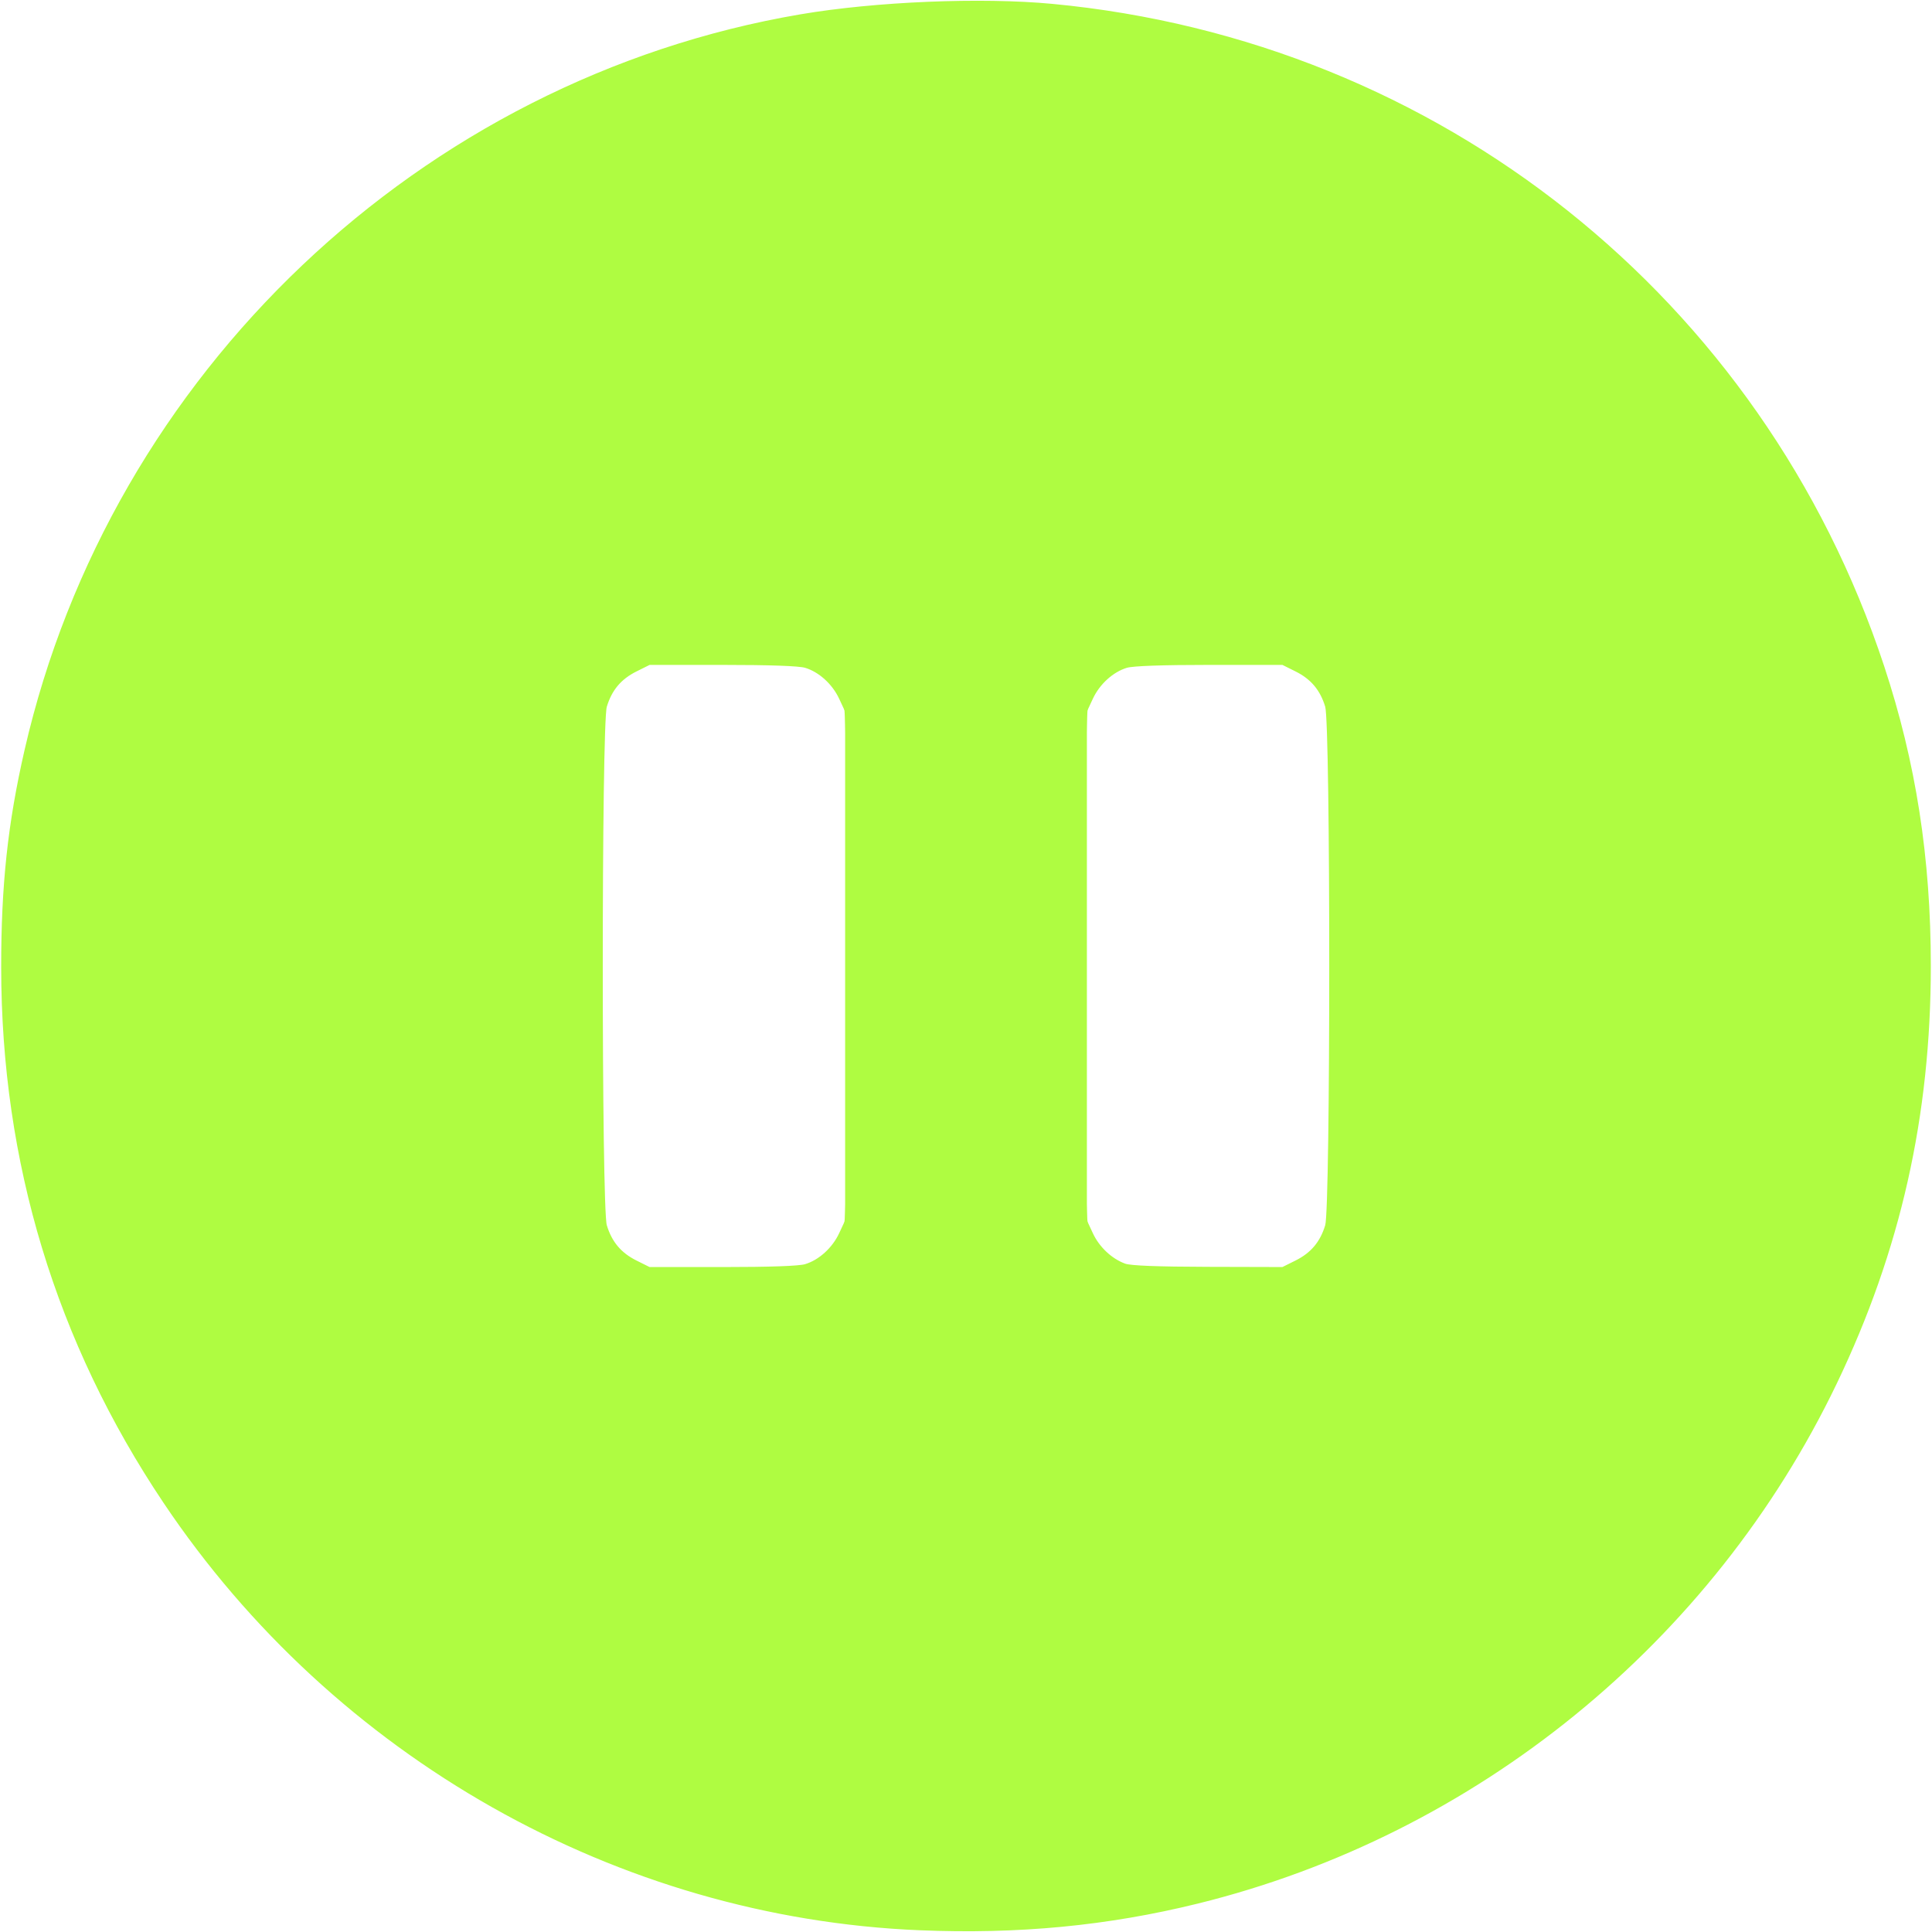
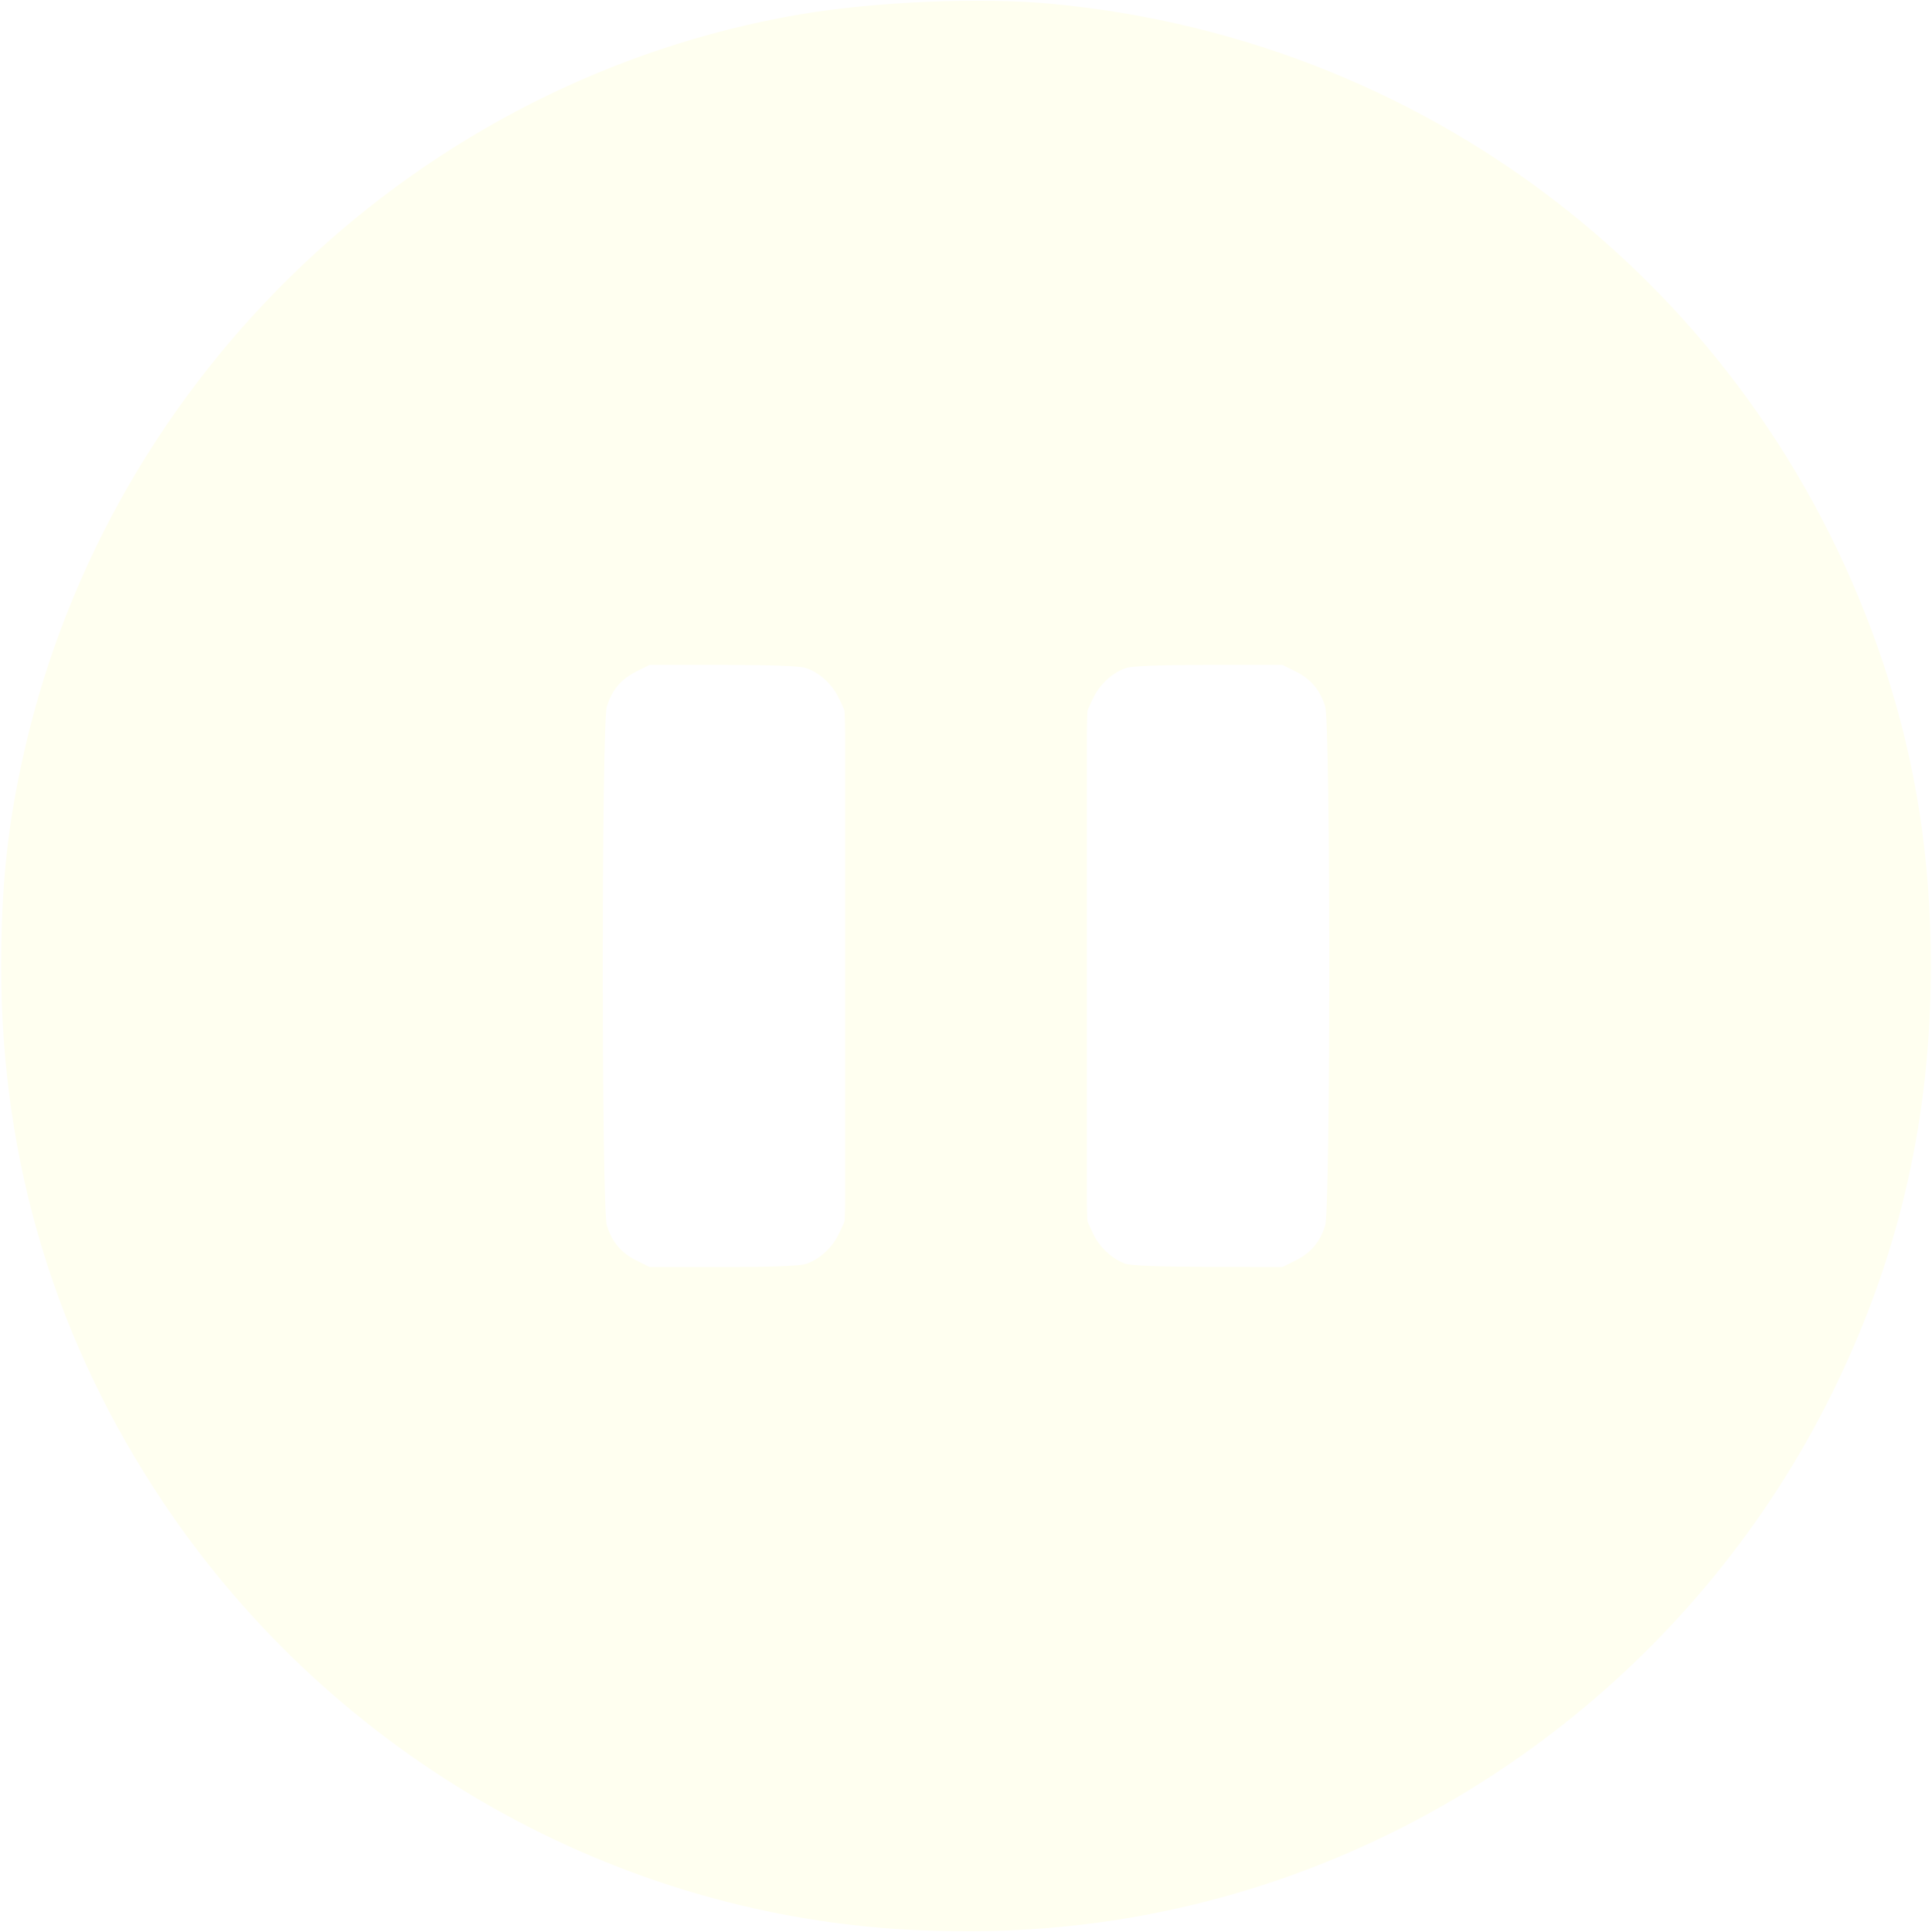
<svg xmlns="http://www.w3.org/2000/svg" fill="#000000" height="800px" width="800px" version="1.1" id="Capa_1" viewBox="0 0 512 512" xml:space="preserve">
  <defs id="defs1" />
-   <path style="fill:#affc41;stroke:#affc41;stroke-width:0.64;stroke-linejoin:bevel;stroke-dasharray:none;fill-opacity:1;stroke-opacity:1" d="M 243.731,511.22 C 163.816,507.914 88.821,465.528 43.626,398.122 15.096,355.57 0.653,307.94 0.632,256.336 0.623,234.537 2.372,218.281 6.813,198.869 29.653,99.046 111.733,21.204 212.171,4.113 232.027,0.734 260.062,-0.43 278.841,1.344 381.194,11.015 466.86,79.218 499.023,176.643 c 8.41,25.475 12.345,50.769 12.345,79.352 0,39.712 -8.027,75.37 -24.869,110.473 -32.922,68.619 -95.455,119.526 -169.139,137.691 -23.833,5.876 -47.472,8.142 -73.63,7.06 z M 213.446,335.323 c 3.765,-1.128 7.387,-4.415 9.232,-8.377 l 1.61,-3.457 v -67.494 -67.494 l -1.61,-3.457 c -1.845,-3.962 -5.467,-7.249 -9.232,-8.377 -1.682,-0.504 -9.43,-0.778 -21.985,-0.778 h -19.388 l -3.562,1.775 c -4.151,2.069 -6.661,5.06 -8.012,9.552 -1.436,4.771 -1.436,132.789 0,137.56 1.352,4.491 3.861,7.483 8.012,9.552 l 3.562,1.775 h 19.388 c 12.555,0 20.303,-0.274 21.985,-0.778 z m 130.048,-0.997 c 4.151,-2.069 6.661,-5.06 8.012,-9.552 1.436,-4.771 1.436,-132.789 0,-137.56 -1.352,-4.491 -3.861,-7.483 -8.012,-9.552 l -3.562,-1.775 h -19.388 c -12.555,0 -20.303,0.274 -21.985,0.778 -3.765,1.128 -7.387,4.415 -9.232,8.377 l -1.61,3.457 v 67.494 67.494 l 1.627,3.493 c 1.732,3.719 5.11,6.889 8.749,8.209 1.506,0.546 8.617,0.823 22.031,0.858 l 19.808,0.052 z" id="path2" />
-   <path style="fill:none;stroke:#affc41;stroke-width:1;stroke-linejoin:bevel;stroke-dasharray:none;fill-opacity:1;stroke-opacity:1" d="M 369.108,797.215 C 330.089,793.817 290.918,784.932 257.475,771.893 169.979,737.781 98.711,675.99 52.174,593.893 15.686,529.525 -1.549,454.16 2.628,377.239 4.355,345.44 7.815,324.386 16.554,292.514 28.058,250.557 49.026,206.794 75.544,169.39 93.906,143.49 127.447,108.044 151.798,88.806 211.477,41.657 278.243,13.585 352.064,4.605 c 22.278,-2.71 79.372,-2.727 97.47,-0.03 30.576,4.558 51.906,9.578 78.072,18.377 124.049,41.71 220.12,142.87 255.904,269.458 8.308,29.391 12.15,53.868 13.877,88.415 3.749,74.98 -13.014,147.554 -48.964,211.984 -48.783,87.431 -129.014,154.011 -223.29,185.299 -23.335,7.744 -45.791,12.93 -72.404,16.72 -11.565,1.647 -22.088,2.2 -46.871,2.464 -17.577,0.187 -34.115,0.152 -36.751,-0.078 z M 336.771,523.828 c 4.601,-2.465 9.639,-7.691 12.138,-12.59 2.035,-3.988 2.089,-6.901 2.089,-111.248 0,-97.622 -0.157,-107.456 -1.763,-110.562 -3.148,-6.088 -6.135,-9.422 -11.02,-12.302 l -4.794,-2.825 -32.038,-0.378 -32.038,-0.378 -5.341,2.707 c -5.637,2.856 -11.44,8.649 -13.372,13.348 -3.657,8.896 -3.239,213.406 0.454,221.719 1.986,4.471 7.269,9.586 13.095,12.68 4.117,2.186 5.358,2.251 36.751,1.943 28.021,-0.275 32.951,-0.566 35.839,-2.114 z m 199.445,-0.191 c 5.443,-2.758 11.246,-8.599 13.15,-13.236 3.364,-8.192 3.238,-212.84 -0.136,-221.187 -1.866,-4.615 -7.296,-9.907 -13.33,-12.99 l -5.245,-2.68 -32.038,0.378 -32.038,0.378 -4.794,2.825 c -4.885,2.879 -7.872,6.213 -11.02,12.302 -1.606,3.106 -1.763,12.94 -1.763,110.562 0,103.118 0.076,107.301 2.021,111.105 4.37,8.547 10.764,13.261 19.236,14.182 3.249,0.353 18.267,0.713 33.373,0.799 27.141,0.155 27.526,0.126 32.586,-2.438 z" id="path1" transform="scale(0.64)" />
+   <path style="fill:#fffff0;stroke:#fffff0;stroke-width:0.64;stroke-linejoin:bevel;stroke-dasharray:none;fill-opacity:1;stroke-opacity:1" d="M 243.731,511.22 C 163.816,507.914 88.821,465.528 43.626,398.122 15.096,355.57 0.653,307.94 0.632,256.336 0.623,234.537 2.372,218.281 6.813,198.869 29.653,99.046 111.733,21.204 212.171,4.113 232.027,0.734 260.062,-0.43 278.841,1.344 381.194,11.015 466.86,79.218 499.023,176.643 c 8.41,25.475 12.345,50.769 12.345,79.352 0,39.712 -8.027,75.37 -24.869,110.473 -32.922,68.619 -95.455,119.526 -169.139,137.691 -23.833,5.876 -47.472,8.142 -73.63,7.06 z M 213.446,335.323 c 3.765,-1.128 7.387,-4.415 9.232,-8.377 l 1.61,-3.457 v -67.494 -67.494 l -1.61,-3.457 c -1.845,-3.962 -5.467,-7.249 -9.232,-8.377 -1.682,-0.504 -9.43,-0.778 -21.985,-0.778 h -19.388 l -3.562,1.775 c -4.151,2.069 -6.661,5.06 -8.012,9.552 -1.436,4.771 -1.436,132.789 0,137.56 1.352,4.491 3.861,7.483 8.012,9.552 l 3.562,1.775 h 19.388 c 12.555,0 20.303,-0.274 21.985,-0.778 z m 130.048,-0.997 c 4.151,-2.069 6.661,-5.06 8.012,-9.552 1.436,-4.771 1.436,-132.789 0,-137.56 -1.352,-4.491 -3.861,-7.483 -8.012,-9.552 l -3.562,-1.775 h -19.388 c -12.555,0 -20.303,0.274 -21.985,0.778 -3.765,1.128 -7.387,4.415 -9.232,8.377 l -1.61,3.457 v 67.494 67.494 l 1.627,3.493 c 1.732,3.719 5.11,6.889 8.749,8.209 1.506,0.546 8.617,0.823 22.031,0.858 l 19.808,0.052 z" id="path2" />
+   <path style="fill:none;stroke:#fffff0;stroke-width:1;stroke-linejoin:bevel;stroke-dasharray:none;fill-opacity:1;stroke-opacity:1" d="M 369.108,797.215 C 330.089,793.817 290.918,784.932 257.475,771.893 169.979,737.781 98.711,675.99 52.174,593.893 15.686,529.525 -1.549,454.16 2.628,377.239 4.355,345.44 7.815,324.386 16.554,292.514 28.058,250.557 49.026,206.794 75.544,169.39 93.906,143.49 127.447,108.044 151.798,88.806 211.477,41.657 278.243,13.585 352.064,4.605 c 22.278,-2.71 79.372,-2.727 97.47,-0.03 30.576,4.558 51.906,9.578 78.072,18.377 124.049,41.71 220.12,142.87 255.904,269.458 8.308,29.391 12.15,53.868 13.877,88.415 3.749,74.98 -13.014,147.554 -48.964,211.984 -48.783,87.431 -129.014,154.011 -223.29,185.299 -23.335,7.744 -45.791,12.93 -72.404,16.72 -11.565,1.647 -22.088,2.2 -46.871,2.464 -17.577,0.187 -34.115,0.152 -36.751,-0.078 z M 336.771,523.828 c 4.601,-2.465 9.639,-7.691 12.138,-12.59 2.035,-3.988 2.089,-6.901 2.089,-111.248 0,-97.622 -0.157,-107.456 -1.763,-110.562 -3.148,-6.088 -6.135,-9.422 -11.02,-12.302 l -4.794,-2.825 -32.038,-0.378 -32.038,-0.378 -5.341,2.707 c -5.637,2.856 -11.44,8.649 -13.372,13.348 -3.657,8.896 -3.239,213.406 0.454,221.719 1.986,4.471 7.269,9.586 13.095,12.68 4.117,2.186 5.358,2.251 36.751,1.943 28.021,-0.275 32.951,-0.566 35.839,-2.114 z m 199.445,-0.191 c 5.443,-2.758 11.246,-8.599 13.15,-13.236 3.364,-8.192 3.238,-212.84 -0.136,-221.187 -1.866,-4.615 -7.296,-9.907 -13.33,-12.99 l -5.245,-2.68 -32.038,0.378 -32.038,0.378 -4.794,2.825 c -4.885,2.879 -7.872,6.213 -11.02,12.302 -1.606,3.106 -1.763,12.94 -1.763,110.562 0,103.118 0.076,107.301 2.021,111.105 4.37,8.547 10.764,13.261 19.236,14.182 3.249,0.353 18.267,0.713 33.373,0.799 27.141,0.155 27.526,0.126 32.586,-2.438 z" id="path1" transform="scale(0.64)" />
</svg>
